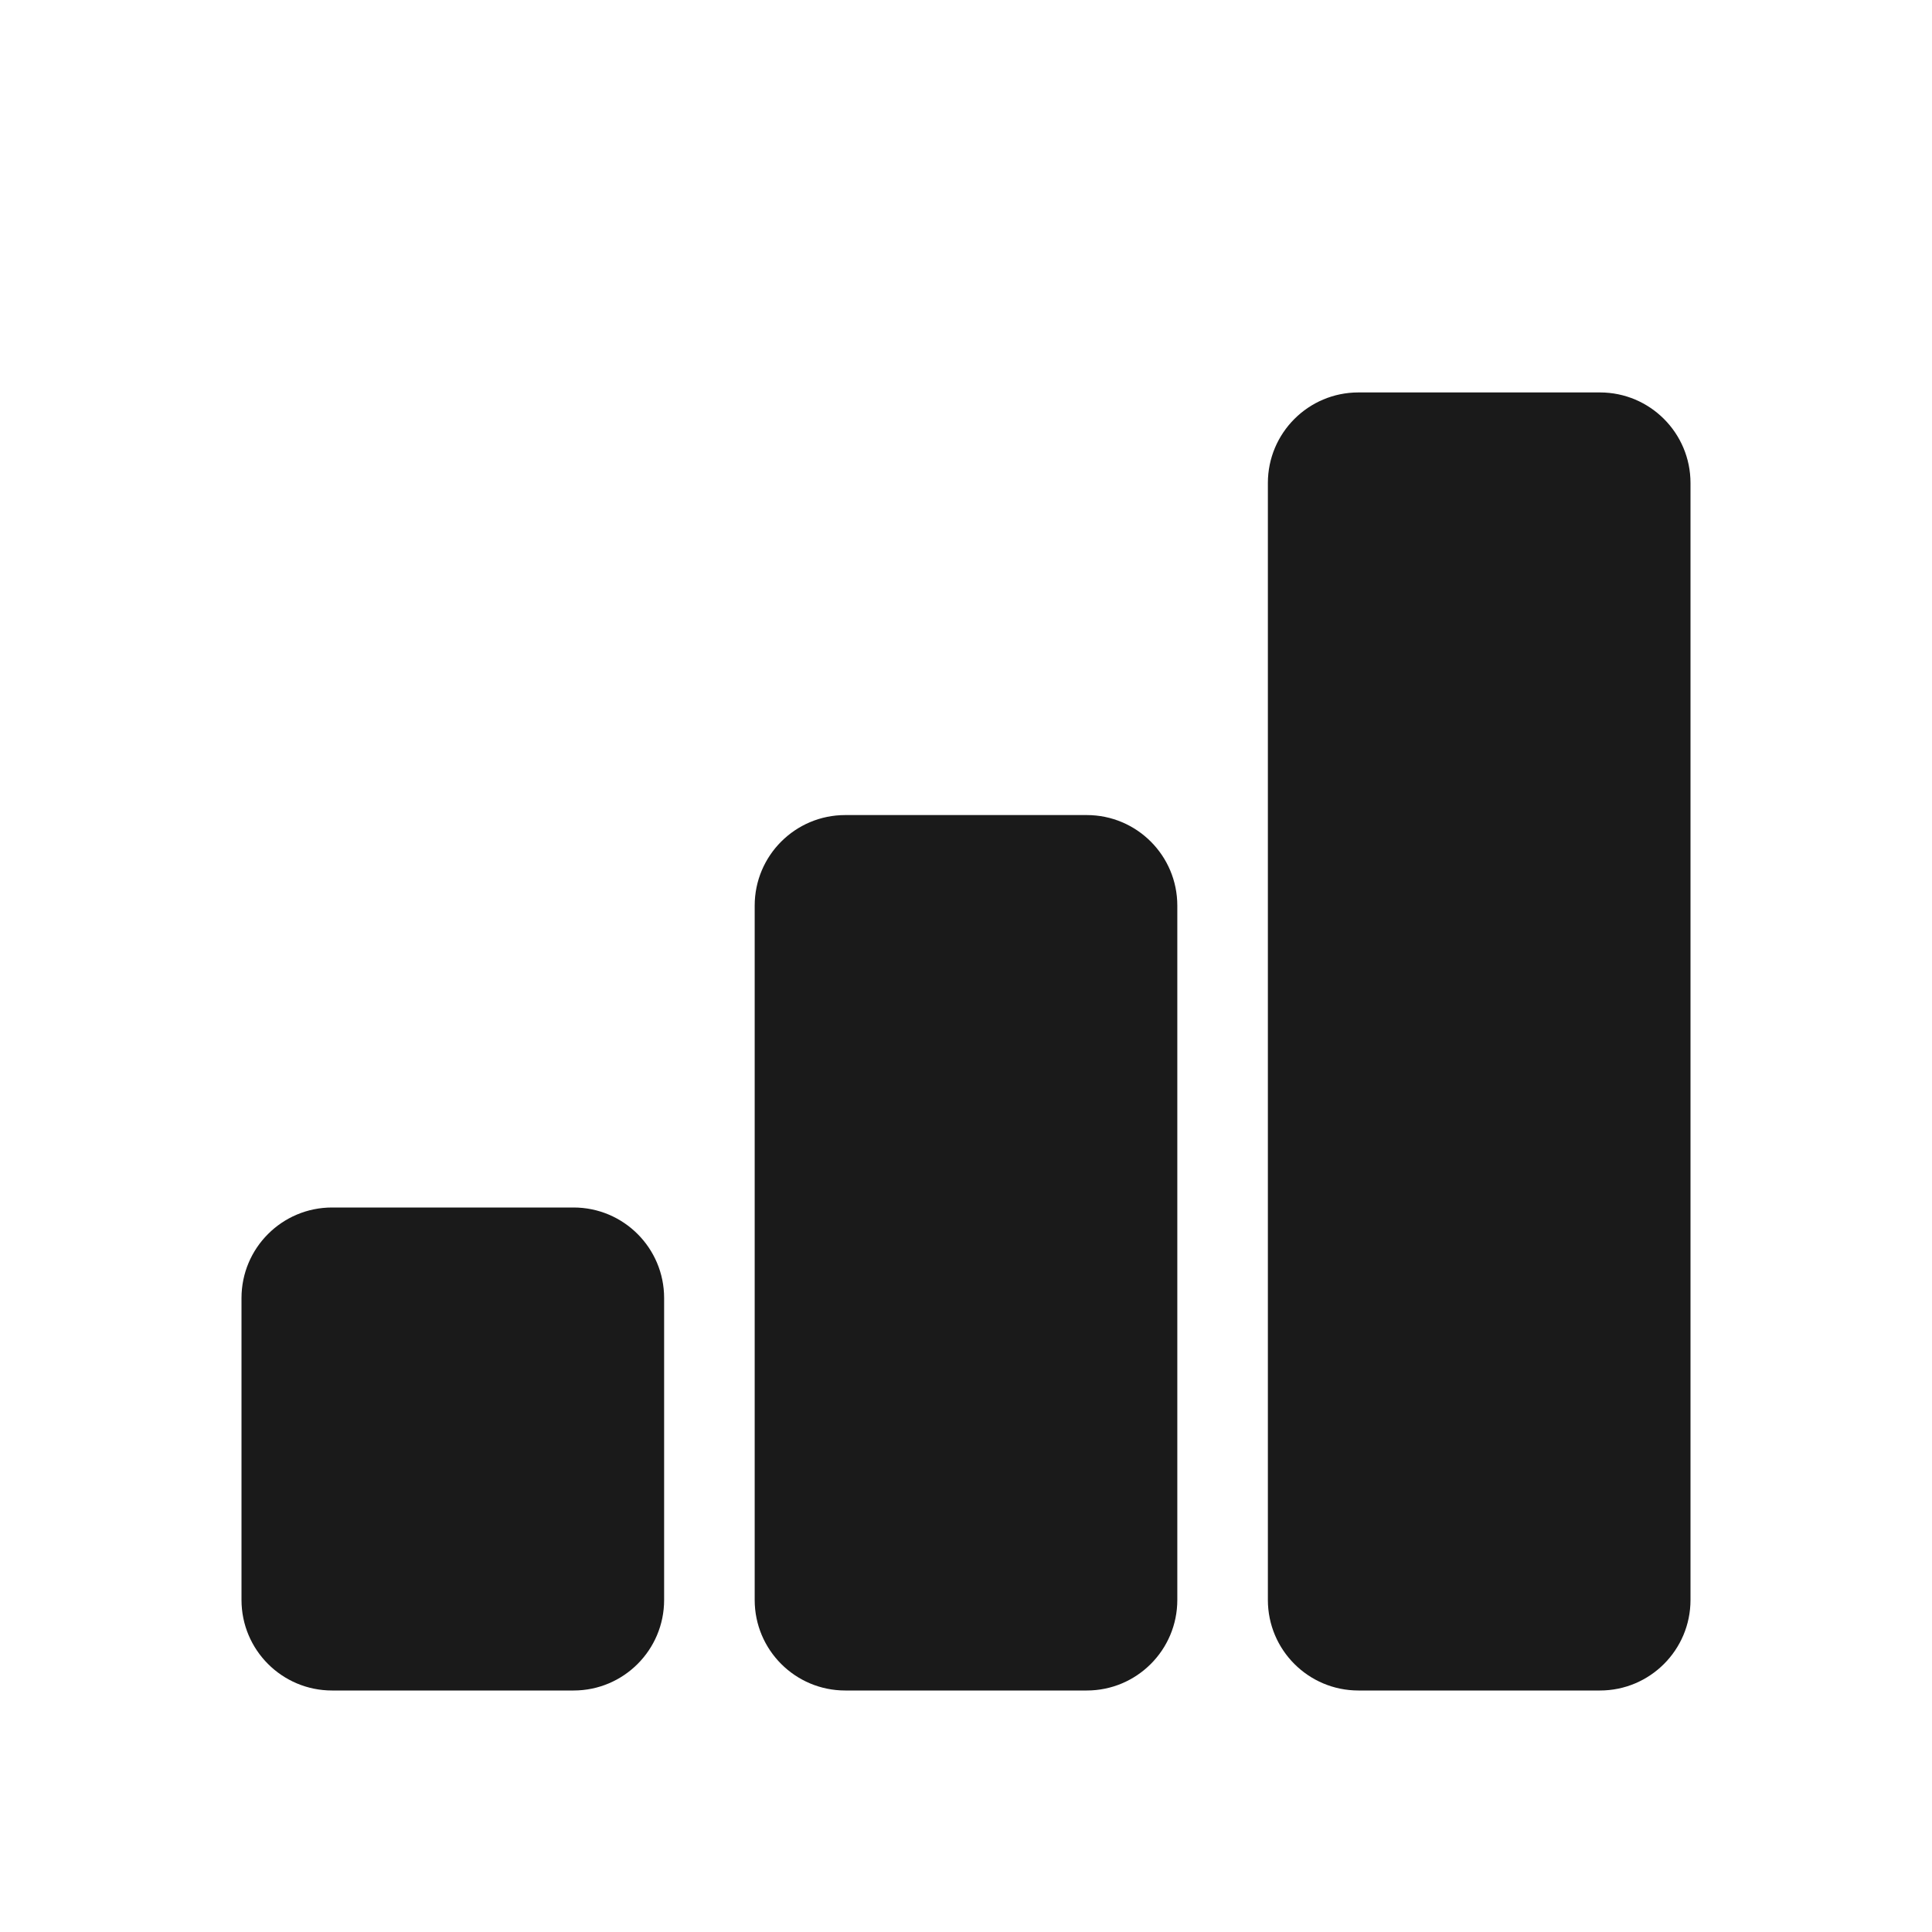
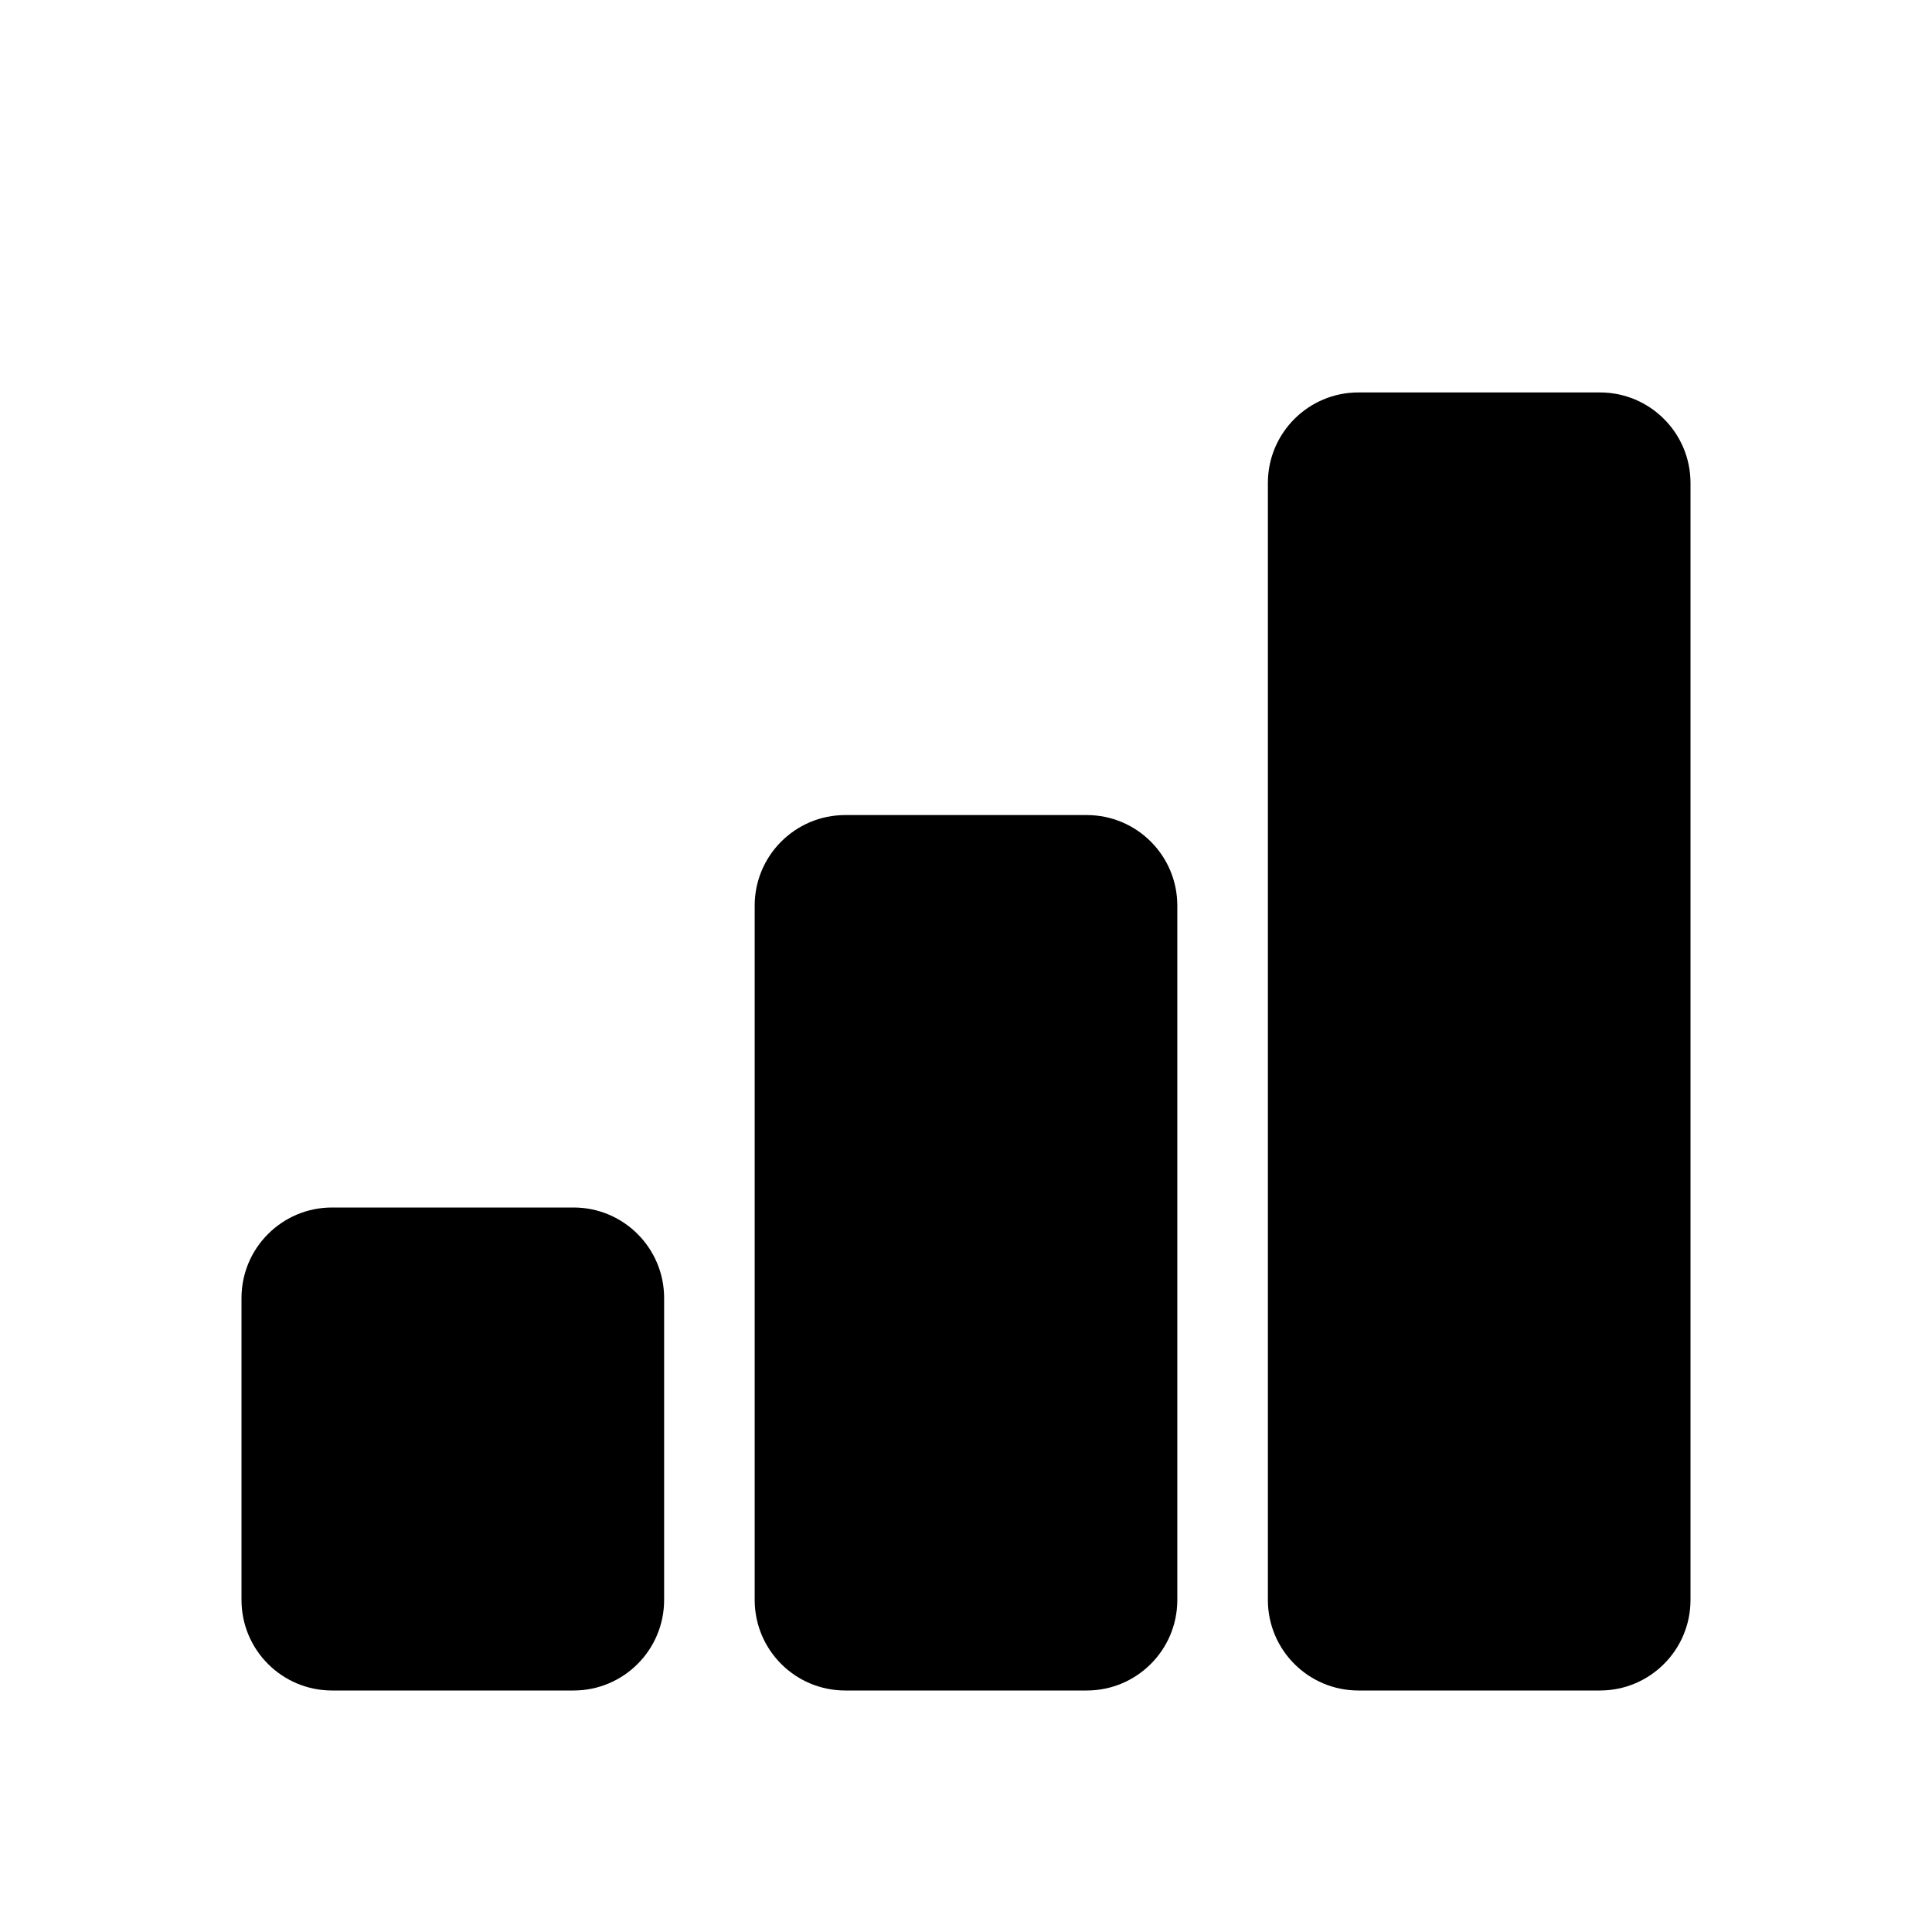
<svg xmlns="http://www.w3.org/2000/svg" viewBox="0 0 64 64">
-   <rect x="8" y="40" width="14" height="16" rx="3" fill="#1a1a1a" />
-   <rect x="25" y="27" width="14" height="29" rx="3" fill="#1a1a1a" />
-   <rect x="42" y="13" width="14" height="43" rx="3" fill="#1a1a1a" />
+   <rect x="8" y="40" width="14" height="16" rx="3" fill="#000" />
+   <rect x="25" y="27" width="14" height="29" rx="3" fill="#000" />
+   <rect x="42" y="13" width="14" height="43" rx="3" fill="#000" />
</svg>
